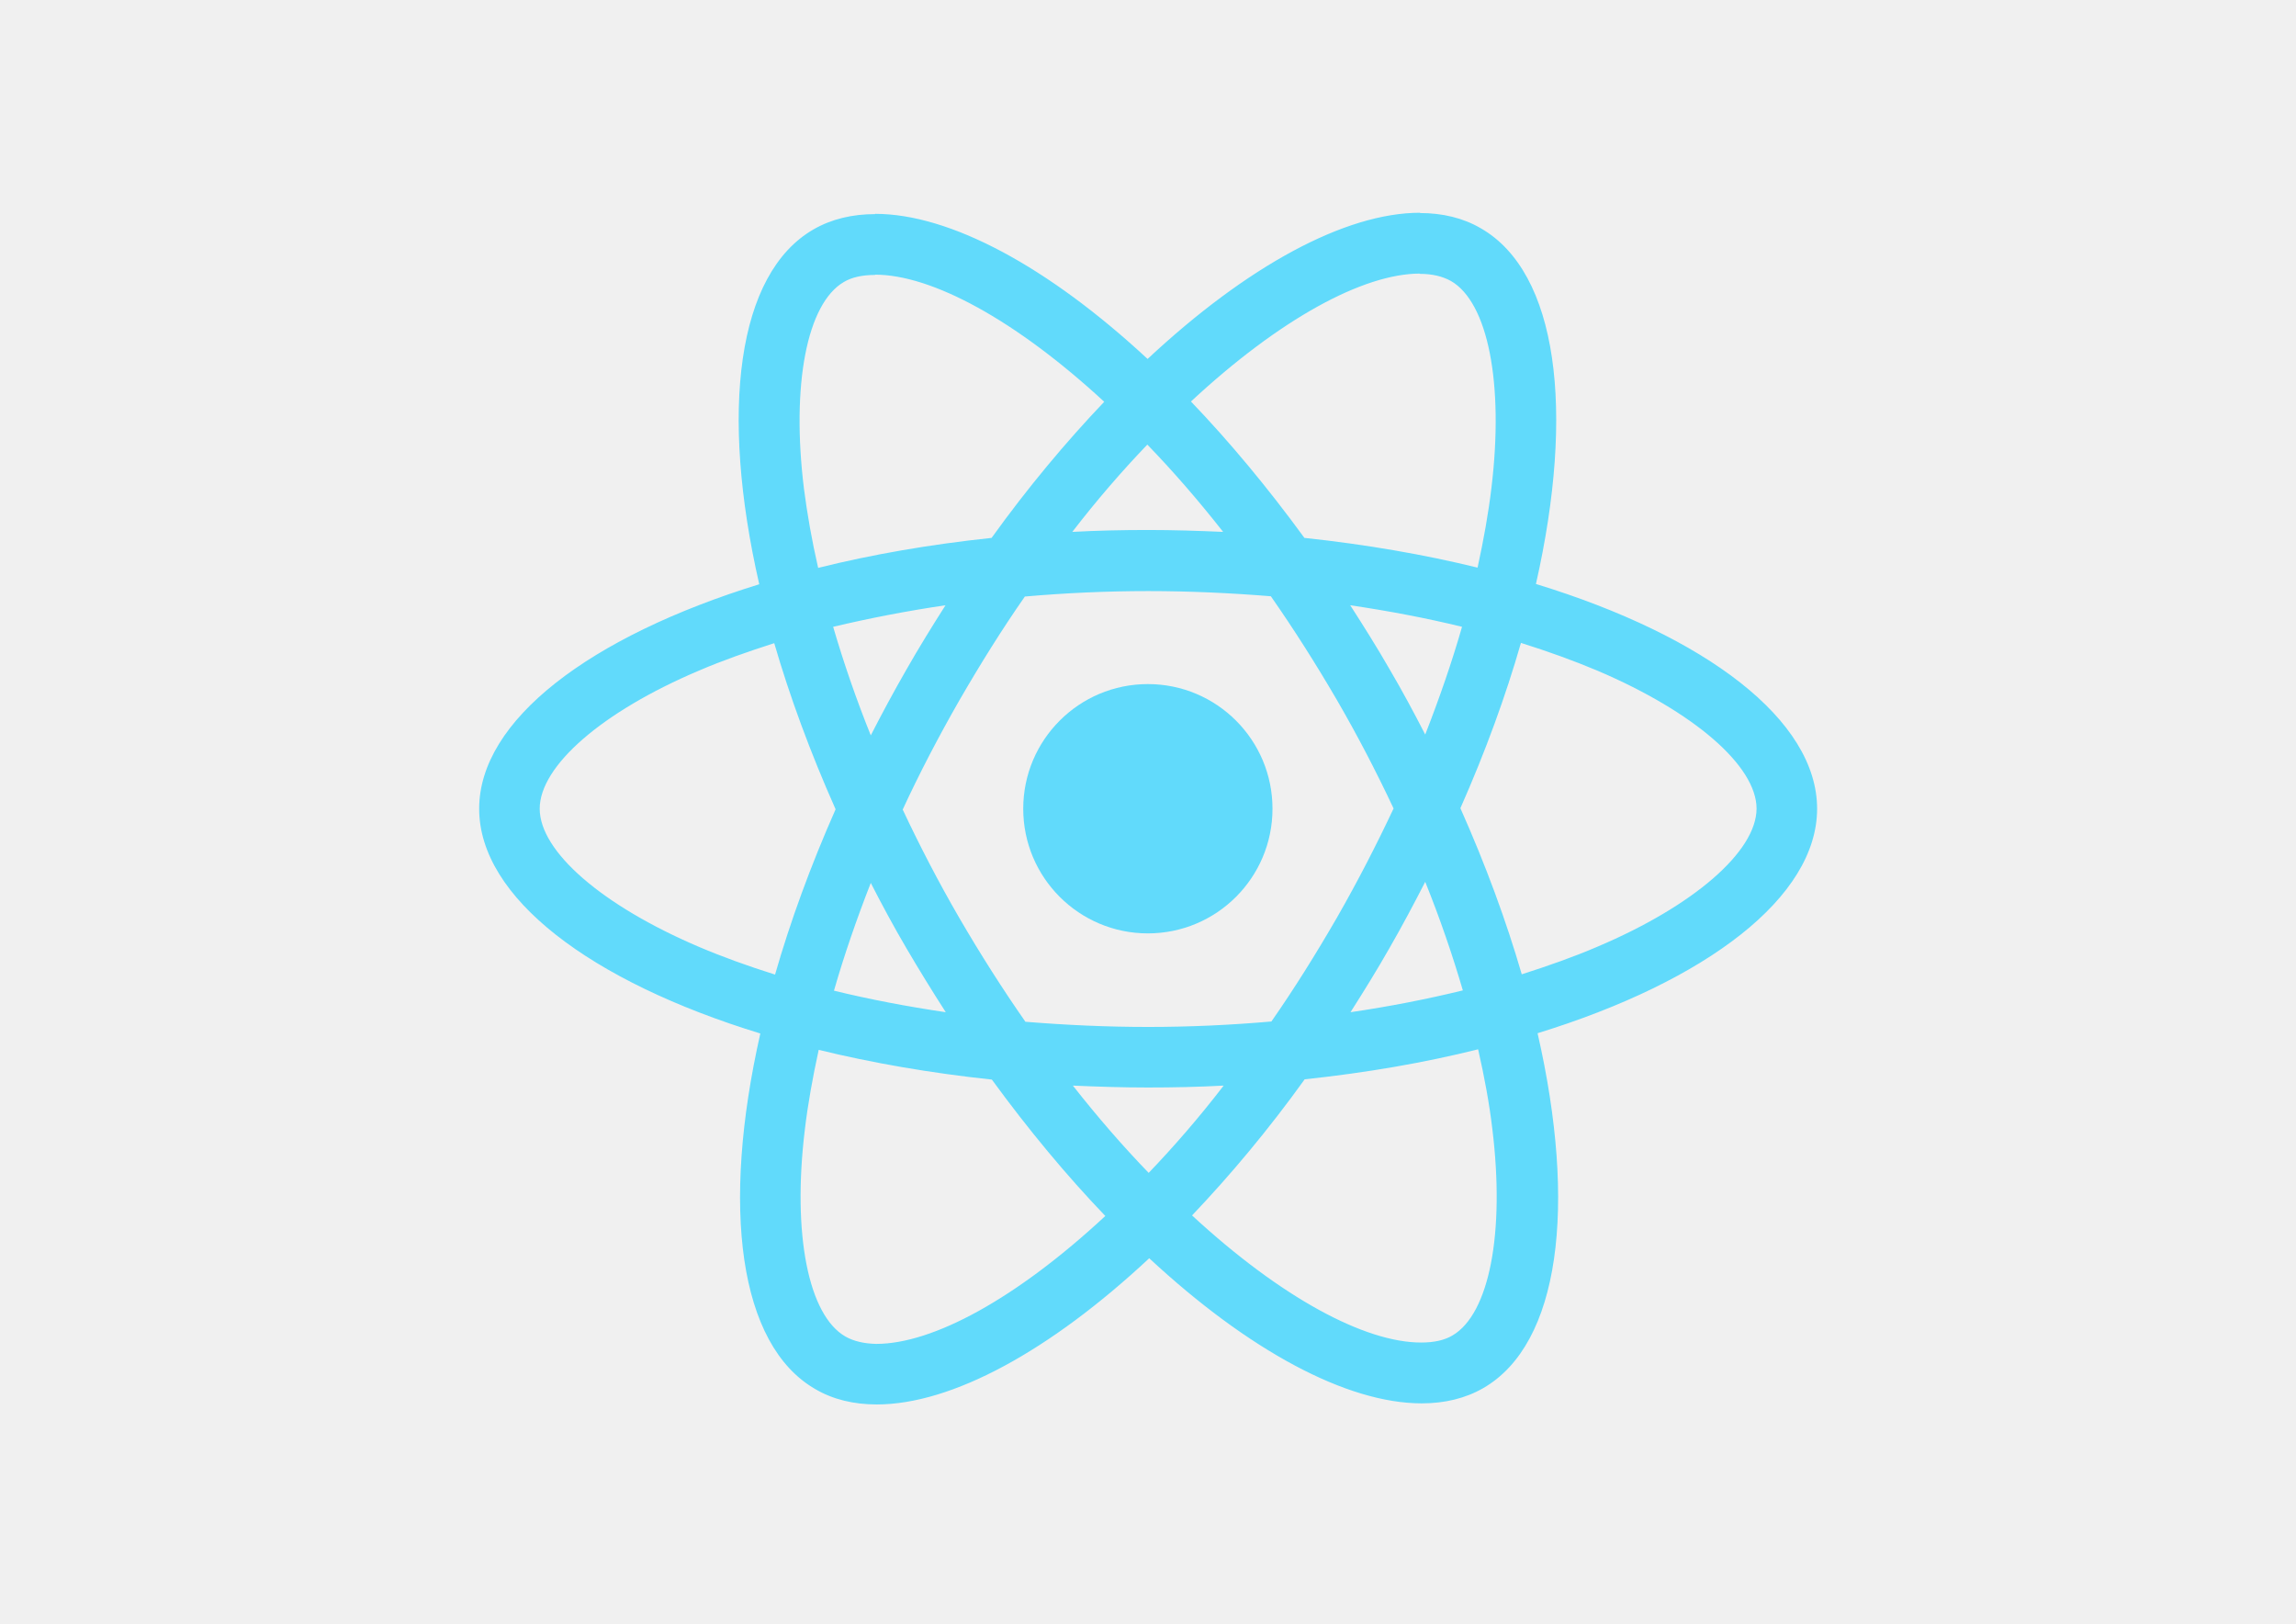
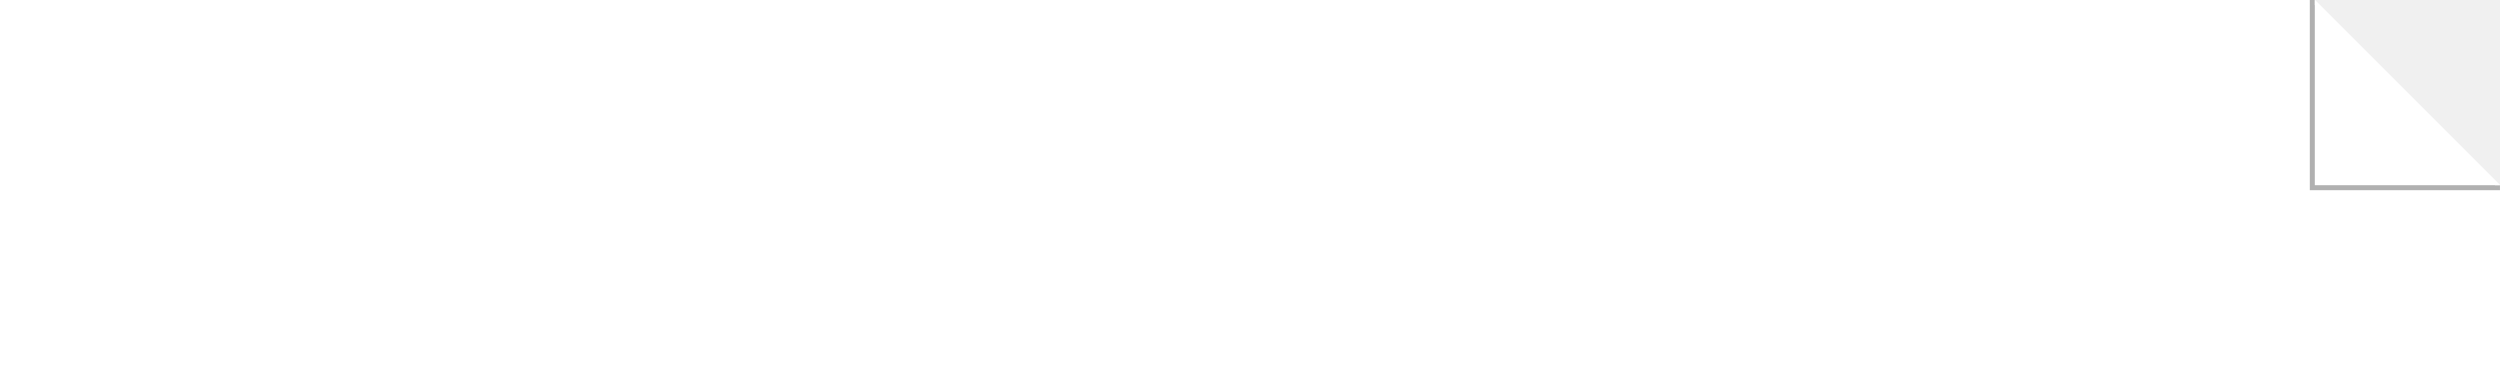
- <svg xmlns="http://www.w3.org/2000/svg" viewBox="0 0 841.9 595.3">
-   <g fill="#61DAFB">
-     <path d="M666.3 296.5c0-32.5-40.7-63.3-103.1-82.4 14.4-63.6 8-114.2-20.2-130.4-6.5-3.8-14.1-5.6-22.4-5.6v22.3c4.6 0 8.3.9 11.4 2.6 13.6 7.8 19.5 37.5 14.9 75.7-1.1 9.4-2.9 19.3-5.1 29.4-19.6-4.8-41-8.5-63.5-10.9-13.5-18.5-27.5-35.3-41.6-50 32.6-30.3 63.2-46.9 84-46.9V78c-27.5 0-63.5 19.6-99.9 53.6-36.4-33.8-72.4-53.2-99.9-53.2v22.3c20.7 0 51.4 16.5 84 46.6-14 14.7-28 31.4-41.3 49.9-22.6 2.4-44 6.1-63.6 11-2.3-10-4-19.7-5.2-29-4.7-38.2 1.1-67.9 14.6-75.8 3-1.8 6.9-2.6 11.5-2.6V78.5c-8.4 0-16 1.8-22.6 5.6-28.1 16.2-34.4 66.7-19.9 130.1-62.2 19.2-102.7 49.9-102.7 82.3 0 32.5 40.7 63.3 103.1 82.4-14.4 63.6-8 114.2 20.2 130.4 6.5 3.8 14.1 5.6 22.5 5.6 27.5 0 63.5-19.6 99.9-53.6 36.4 33.8 72.4 53.2 99.9 53.2 8.4 0 16-1.8 22.6-5.6 28.1-16.2 34.4-66.7 19.9-130.1 62-19.1 102.5-49.9 102.5-82.3zm-130.2-66.7c-3.7 12.9-8.3 26.2-13.5 39.5-4.1-8-8.4-16-13.1-24-4.6-8-9.5-15.8-14.4-23.4 14.2 2.1 27.9 4.7 41 7.9zm-45.8 106.5c-7.8 13.5-15.8 26.3-24.1 38.2-14.9 1.3-30 2-45.2 2-15.1 0-30.2-.7-45-1.9-8.3-11.9-16.4-24.6-24.2-38-7.6-13.1-14.5-26.4-20.8-39.8 6.2-13.4 13.2-26.8 20.7-39.9 7.8-13.5 15.8-26.3 24.1-38.2 14.9-1.3 30-2 45.2-2 15.1 0 30.2.7 45 1.9 8.3 11.9 16.4 24.6 24.2 38 7.6 13.1 14.5 26.4 20.8 39.8-6.3 13.4-13.2 26.8-20.7 39.9zm32.3-13c5.4 13.4 10 26.8 13.8 39.8-13.1 3.2-26.9 5.9-41.2 8 4.9-7.7 9.8-15.6 14.4-23.7 4.6-8 8.9-16.1 13-24.1zM421.2 430c-9.3-9.6-18.6-20.3-27.8-32 9 .4 18.2.7 27.5.7 9.4 0 18.7-.2 27.8-.7-9 11.7-18.3 22.4-27.5 32zm-74.4-58.9c-14.2-2.1-27.9-4.7-41-7.9 3.7-12.9 8.3-26.2 13.5-39.5 4.1 8 8.4 16 13.1 24 4.7 8 9.5 15.8 14.4 23.4zM420.7 163c9.3 9.6 18.6 20.3 27.8 32-9-.4-18.2-.7-27.5-.7-9.4 0-18.7.2-27.8.7 9-11.7 18.3-22.4 27.5-32zm-74 58.9c-4.9 7.7-9.8 15.6-14.4 23.7-4.6 8-8.9 16-13 24-5.4-13.4-10-26.8-13.8-39.8 13.1-3.1 26.9-5.8 41.2-7.9zm-90.5 125.2c-35.4-15.1-58.3-34.9-58.3-50.6 0-15.7 22.9-35.6 58.3-50.6 8.6-3.7 18-7 27.7-10.1 5.7 19.6 13.2 40 22.5 60.9-9.2 20.8-16.6 41.1-22.2 60.6-9.9-3.1-19.3-6.5-28-10.2zM310 490c-13.6-7.8-19.5-37.5-14.9-75.7 1.1-9.4 2.9-19.3 5.1-29.4 19.6 4.8 41 8.5 63.5 10.9 13.5 18.5 27.5 35.3 41.6 50-32.6 30.3-63.2 46.9-84 46.9-4.5-.1-8.3-1-11.3-2.7zm237.2-76.2c4.7 38.2-1.1 67.9-14.6 75.8-3 1.8-6.9 2.6-11.5 2.6-20.7 0-51.4-16.5-84-46.6 14-14.7 28-31.4 41.3-49.9 22.6-2.4 44-6.1 63.6-11 2.3 10.1 4.1 19.8 5.2 29.1zm38.5-66.7c-8.6 3.7-18 7-27.7 10.1-5.7-19.6-13.2-40-22.5-60.9 9.2-20.8 16.6-41.1 22.2-60.6 9.9 3.1 19.3 6.5 28.1 10.2 35.4 15.1 58.3 34.9 58.3 50.6-.1 15.7-23 35.6-58.4 50.6zM320.8 78.4z" />
-     <circle cx="420.9" cy="296.5" r="45.7" />
-     <path d="M520.5 78.1z" />
+ <svg xmlns="http://www.w3.org/2000/svg" width="285.75mm" height="42.333mm" viewBox="0 0 285.75 42.333" version="1.1" id="svg8">
+   <defs id="defs2" />
+   <g id="layer1" transform="translate(10.58333,232.8333)">
+     <path style="fill:#ffffff;stroke:#000000;stroke-width:4;stroke-linecap:round;stroke-linejoin:round;paint-order:markers fill stroke" d="m 281.567,222.25 26.144,26.144 26.144,-26.144 z" id="path1426" />
+     <path style="fill:#ff0000;fill-opacity:1;stroke:none;stroke-width:4;stroke-linecap:round;stroke-linejoin:round;paint-order:markers fill stroke" d="m 349.25,-153.39 v 36.974 l 36.974,-1e-5 z" id="path1438" />
+     <path id="rect1442" style="fill:#ffffff;fill-opacity:1;stroke:none;stroke-width:37.478;stroke-linecap:round;stroke-linejoin:round;stroke-miterlimit:4;stroke-dasharray:none;paint-order:markers fill stroke" d="M 0 0 L 0 160 L 0 1220 L 1080 1220 L 1080 160 L 1080 80 L 1000 0 L 0 0 z " transform="matrix(0.2645833,0,0,0.2645833,-10.58333,-232.8333)" />
+     <path id="path1456" style="fill:#1a1a1a;fill-opacity:0.34;stroke:none;stroke-width:9.916;stroke-linecap:round;stroke-linejoin:round;stroke-miterlimit:4;stroke-dasharray:none;stroke-opacity:1;paint-order:markers fill stroke" d="m 253.427,-232.833 v 21.739 h 21.739 l -0.003,-0.002 v -0.571 l -0.572,-5.3e-4 -20.592,-20.592 v -0.572 l -0.571,0.001 z" />
+     <path id="path1444" style="fill:#ffffff;fill-opacity:1;stroke:none;stroke-width:1.126;stroke-linecap:round;stroke-linejoin:round;stroke-miterlimit:4;stroke-dasharray:none;stroke-opacity:1;paint-order:markers fill stroke" d="M 275.167,-211.667 254,-232.833 v 21.167 z" />
+     <g id="g2049">
+       <rect style="fill:#333333;stroke:none;stroke-width:0.265;paint-order:markers fill stroke;stop-color:#000000" id="rect2029" width="232.833" height="21.167" x="10.583" y="-169.333" />
+       <rect style="fill:#333333;stroke:none;stroke-width:0.265;paint-order:markers fill stroke;stop-color:#000000" id="rect2031" width="127" height="21.167" x="10.583" y="-127" />
+       <rect style="fill:#333333;stroke:none;stroke-width:0.265;paint-order:markers fill stroke;stop-color:#000000" id="rect2033" width="179.917" height="21.167" x="10.583" y="-84.667" />
+     </g>
+     <g id="g2044" transform="translate(84.66667)">
+       <rect style="fill:#333333;stroke:none;stroke-width:0.265;paint-order:markers fill stroke;stop-color:#000000" id="rect2035" width="158.75" height="10.583" x="10.583" y="-10.583" />
+       <rect style="fill:#333333;stroke:none;stroke-width:0.265;paint-order:markers fill stroke;stop-color:#000000" id="rect2037" width="127" height="10.583" x="42.333" y="10.583" />
+       <rect style="fill:#333333;stroke:none;stroke-width:0.265;paint-order:markers fill stroke;stop-color:#000000" id="rect2039" width="95.25" height="10.583" x="74.083" y="31.75" />
+     </g>
  </g>
</svg>
